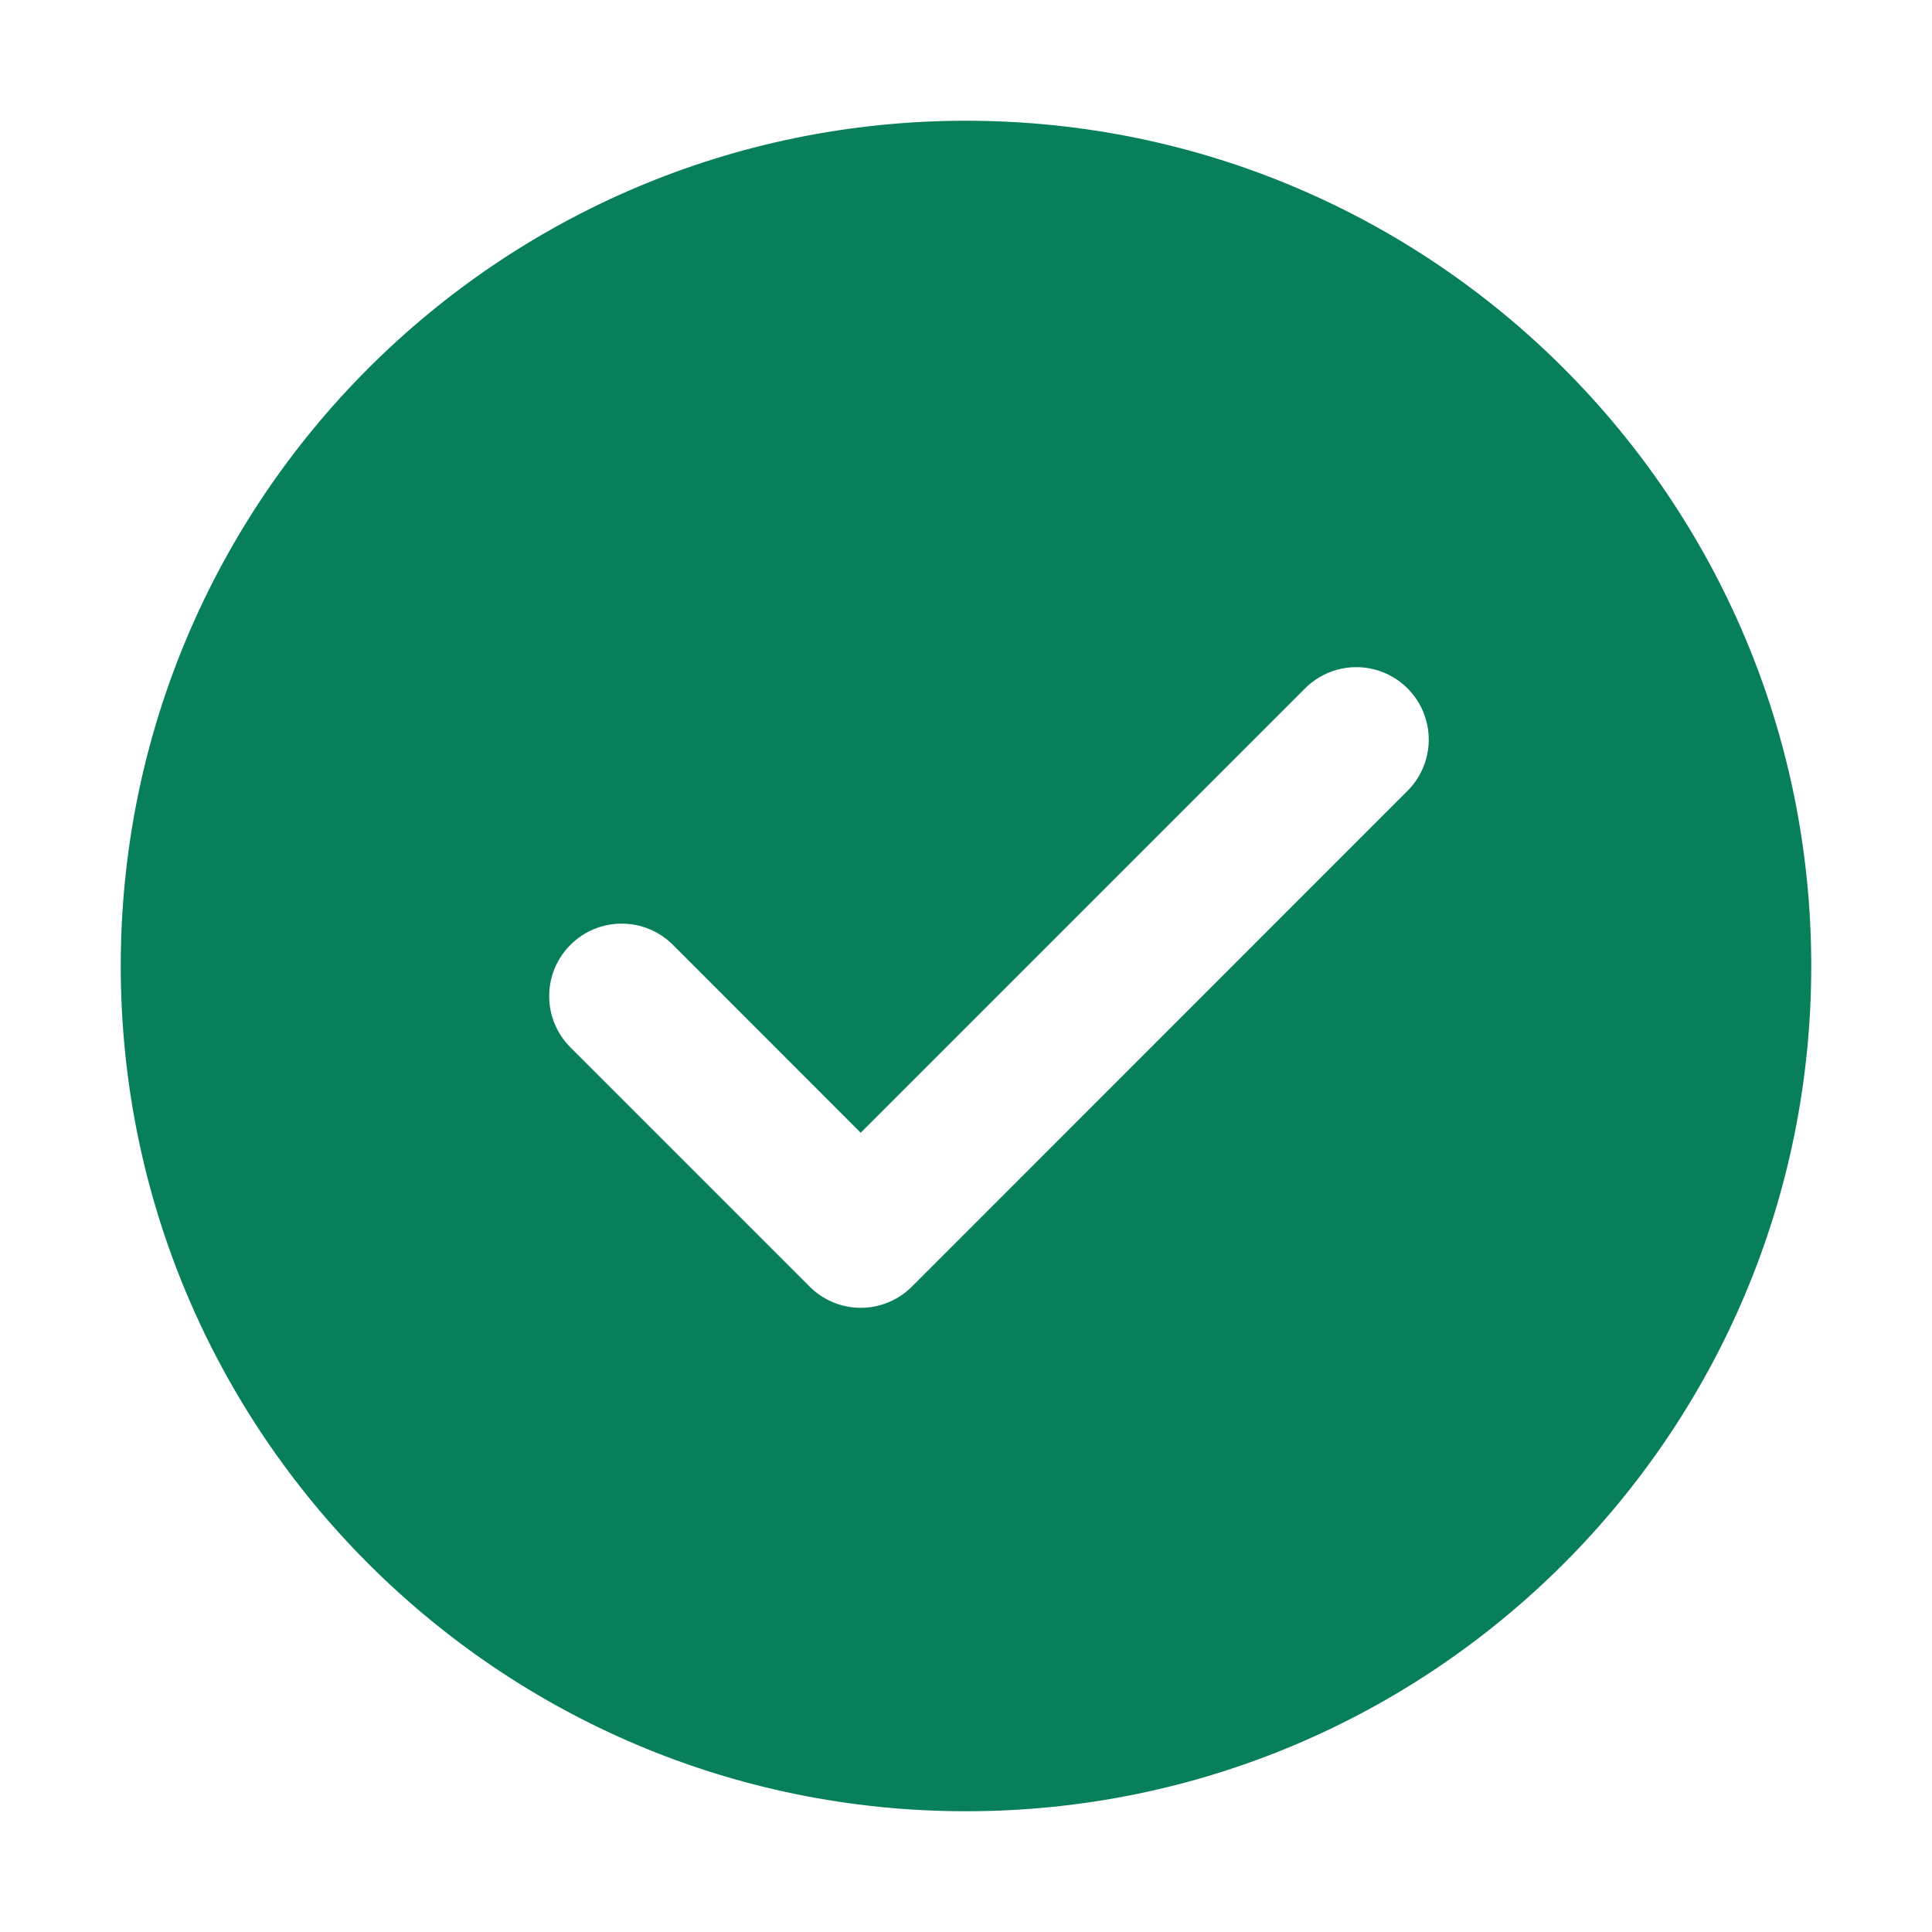
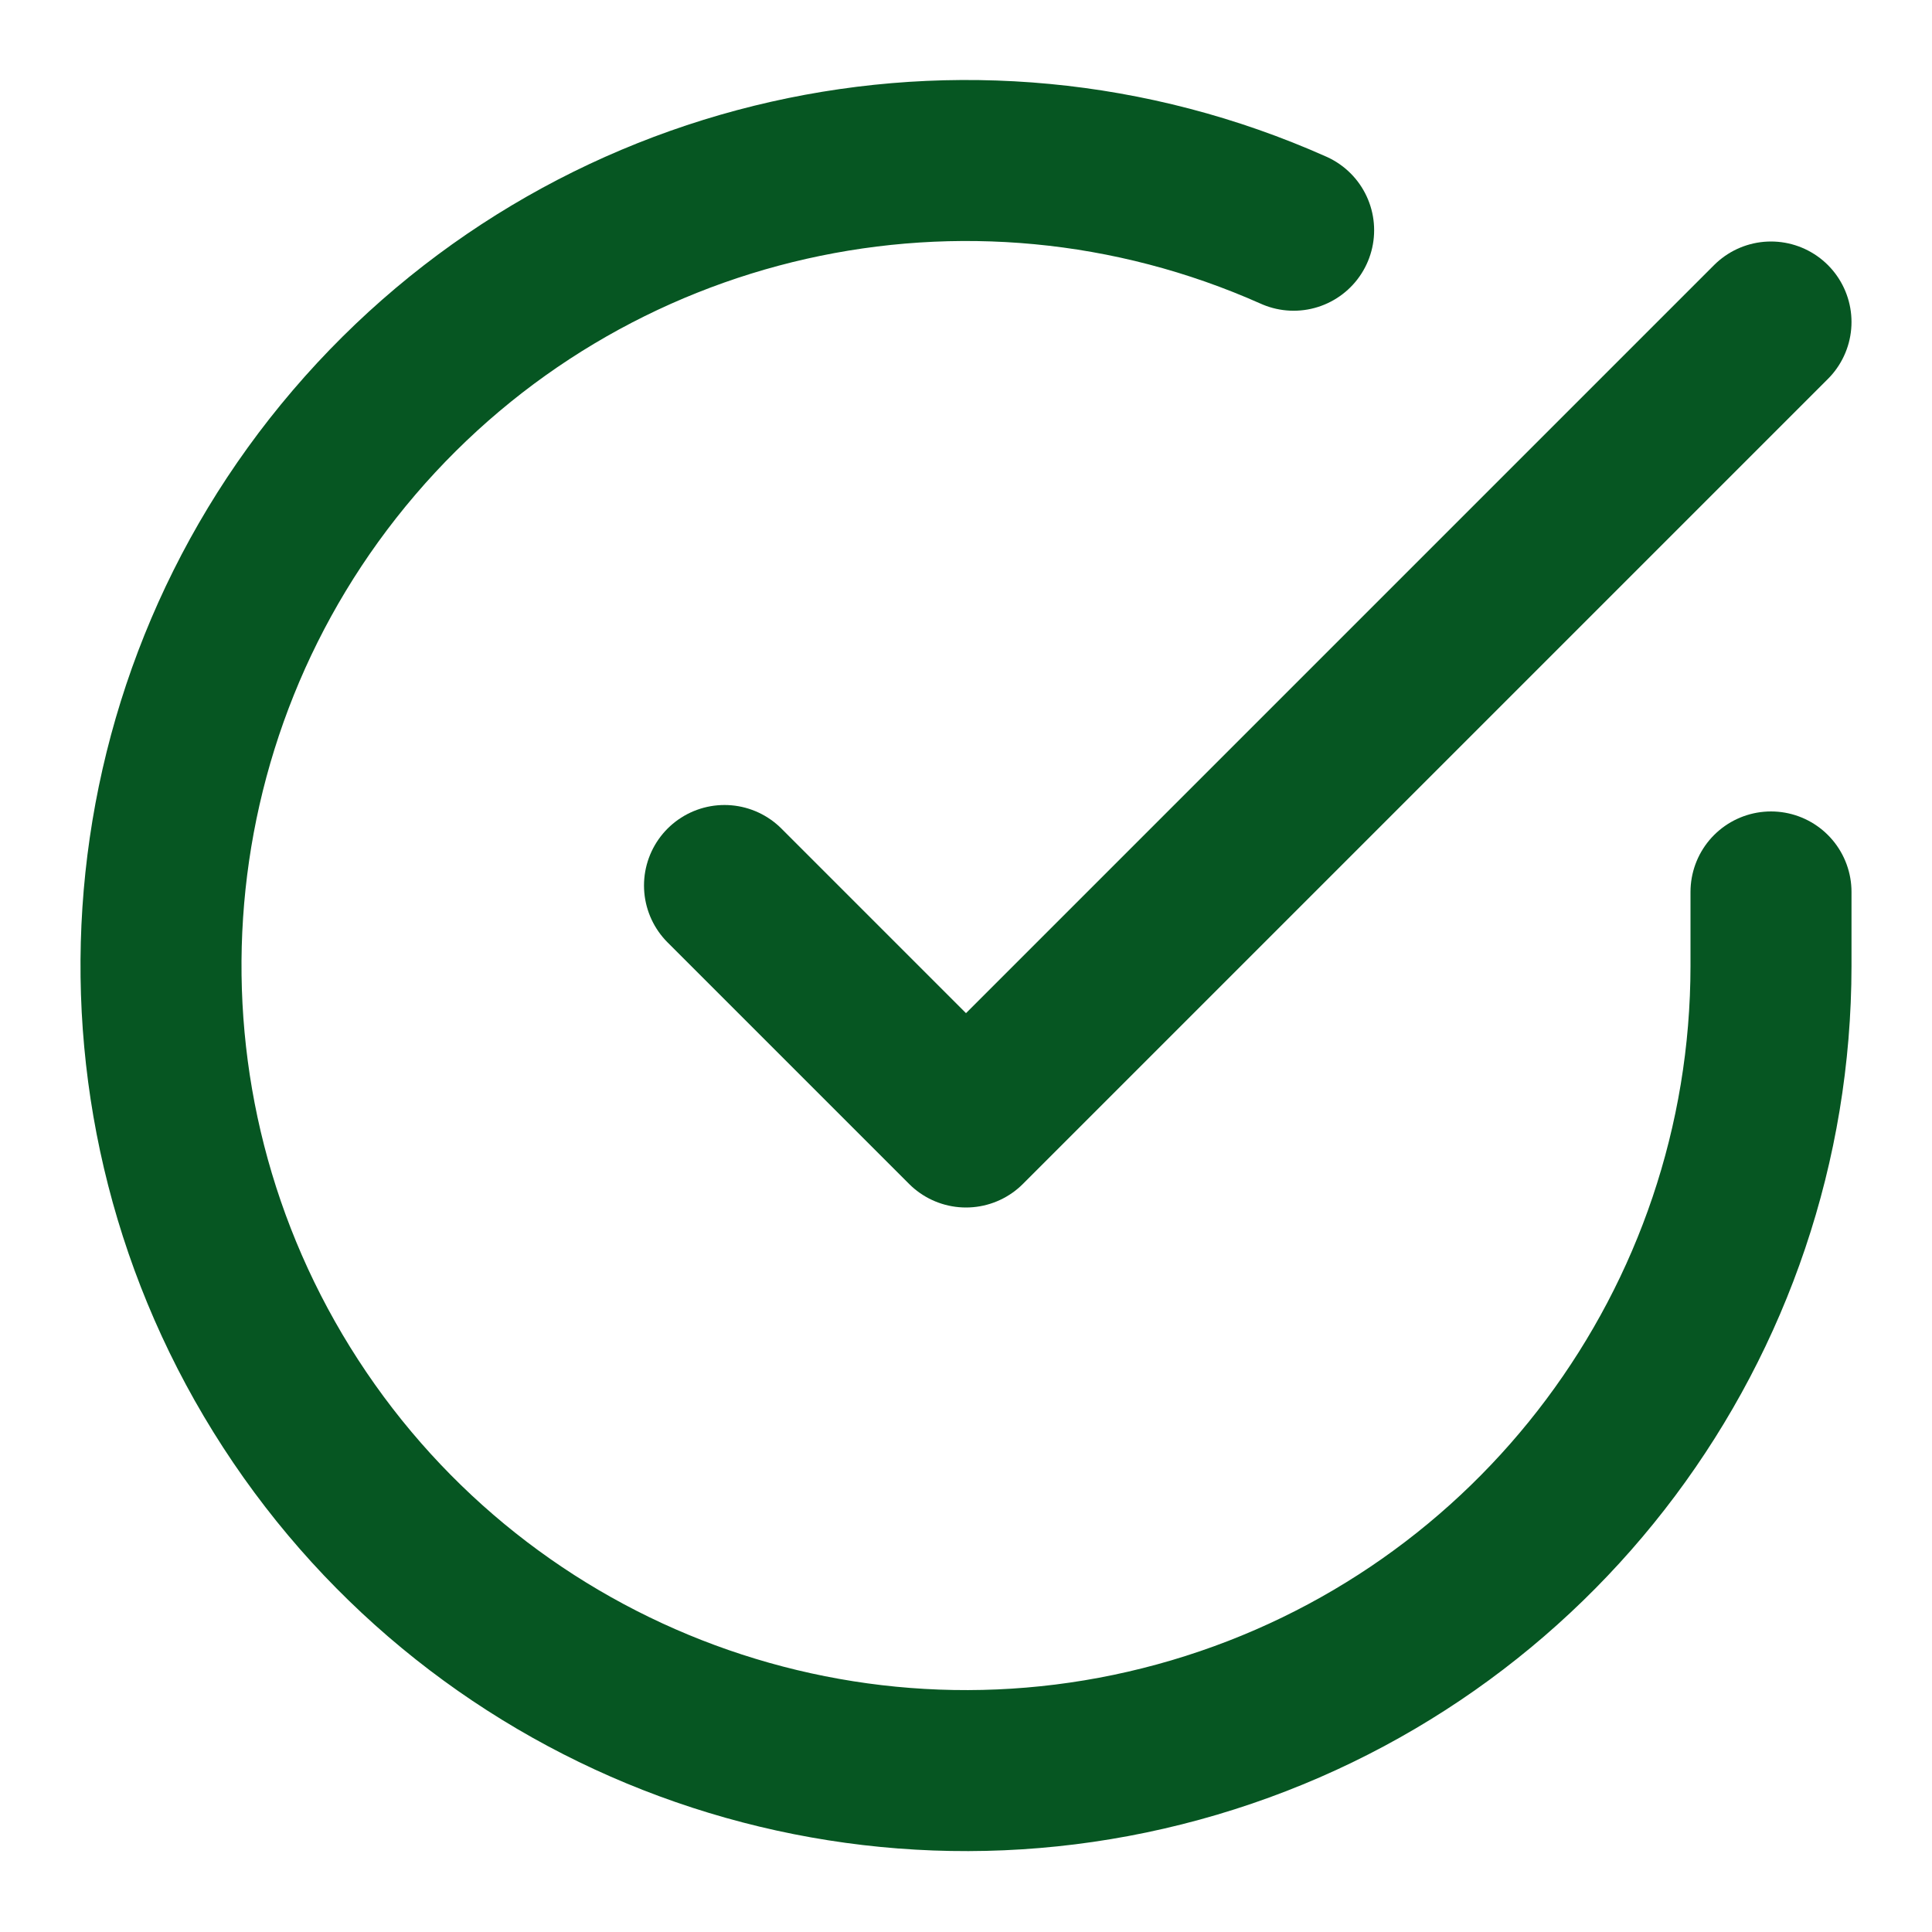
- <svg xmlns="http://www.w3.org/2000/svg" viewBox="0 0 1024 1024" fill="#087f5b">
-   <g id="SVGRepo_bgCarrier" stroke-width="0" />
-   <g id="SVGRepo_tracerCarrier" stroke-linecap="round" stroke-linejoin="round" />
-   <g id="SVGRepo_iconCarrier">
-     <path fill="#087f5b" d="M512 64a448 448 0 1 1 0 896 448 448 0 0 1 0-896zm-55.808 536.384-99.52-99.584a38.4 38.4 0 1 0-54.336 54.336l126.72 126.72a38.272 38.272 0 0 0 54.336 0l262.4-262.464a38.4 38.4 0 1 0-54.272-54.336L456.192 600.384z" />
-   </g>
+ <svg xmlns="http://www.w3.org/2000/svg" width="24" height="24" viewBox="0 0 24 24" fill="none" stroke="#065622" stroke-width="2" stroke-linecap="round" stroke-linejoin="round" class="lucide lucide-check-circle">
+   <path d="M22 11.08V12a10 10 0 1 1-5.93-9.14" />
+   <path d="m9 11 3 3L22 4" />
</svg>
